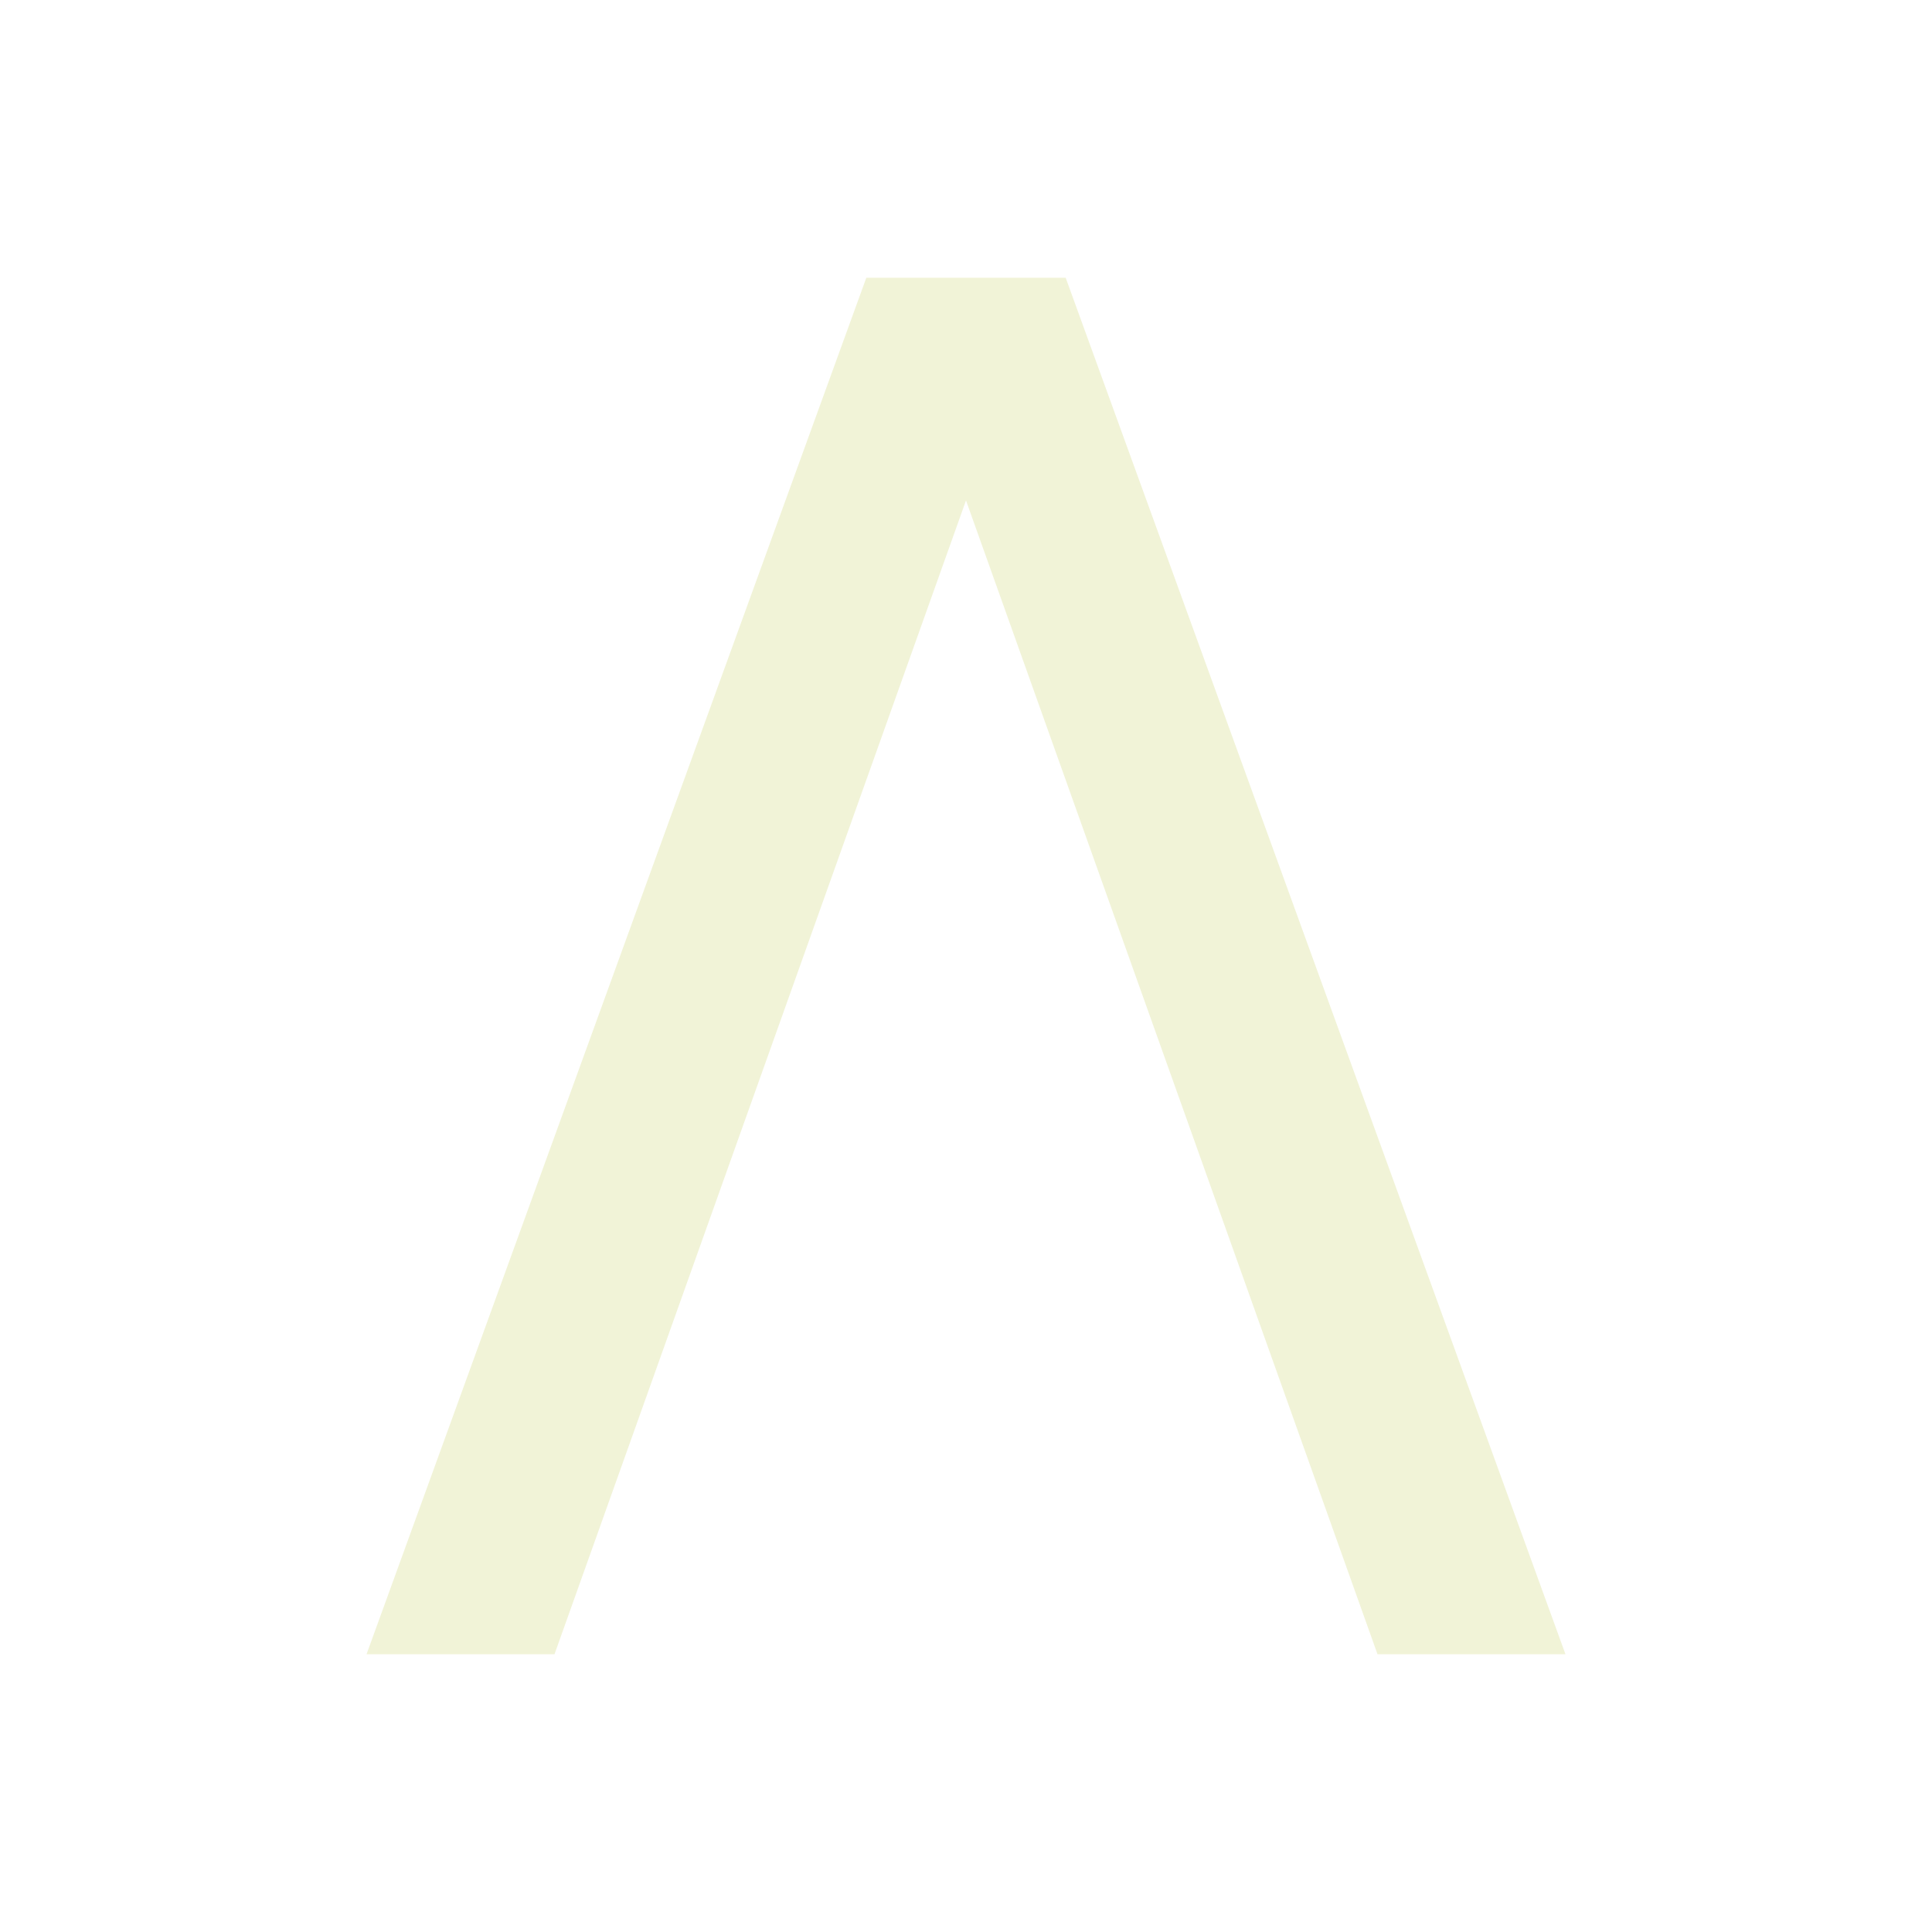
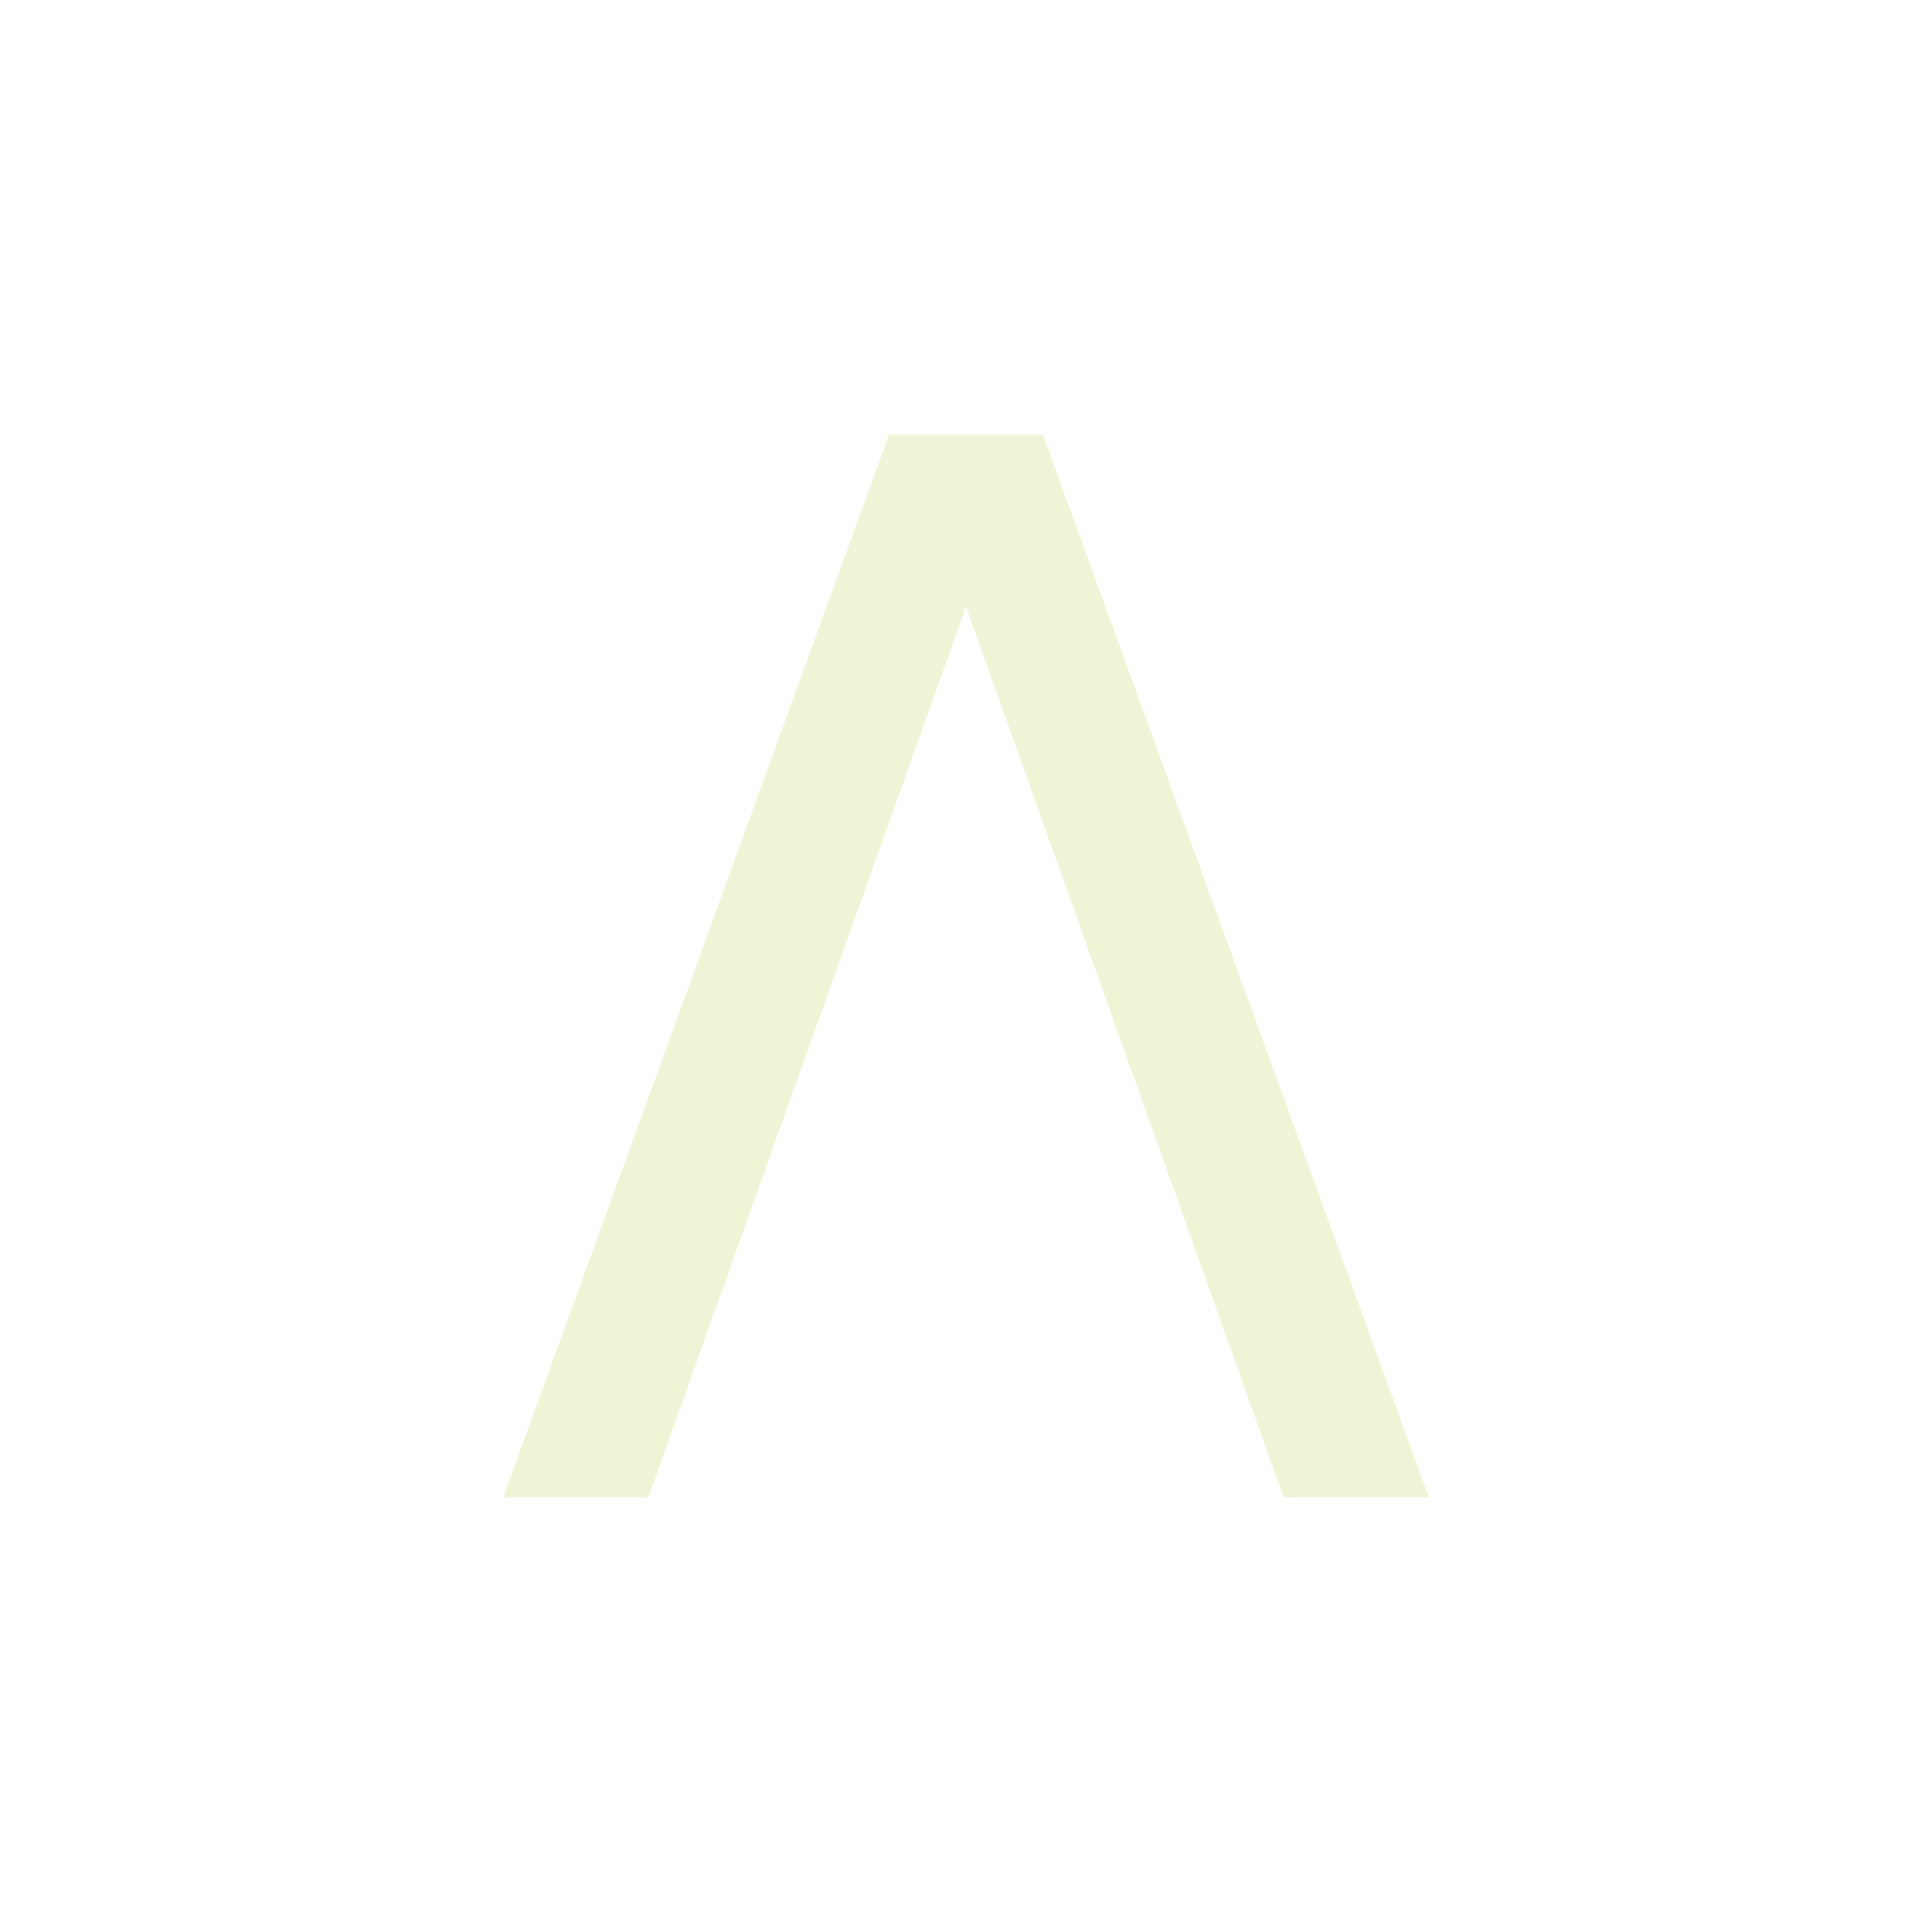
<svg xmlns="http://www.w3.org/2000/svg" width="80px" height="80px" viewBox="0 0 80 80" version="1.1">
  <g id="icon-artangel" stroke="none" stroke-width="1" fill="none" fill-rule="evenodd">
-     <polygon id="Path" fill="#F1F3D7" fill-rule="nonzero" points="40 20.722 57.04 68.5 64.823 68.5 44.127 11.5 40 11.5 35.873 11.5 15.177 68.5 22.96 68.5" />
+     <polygon id="Path" fill="#F1F3D7" fill-rule="nonzero" points="40 25.119 53.153 62 59.161 62 43.186 18 40 18 36.814 18 20.839 62 26.847 62" />
  </g>
</svg>
